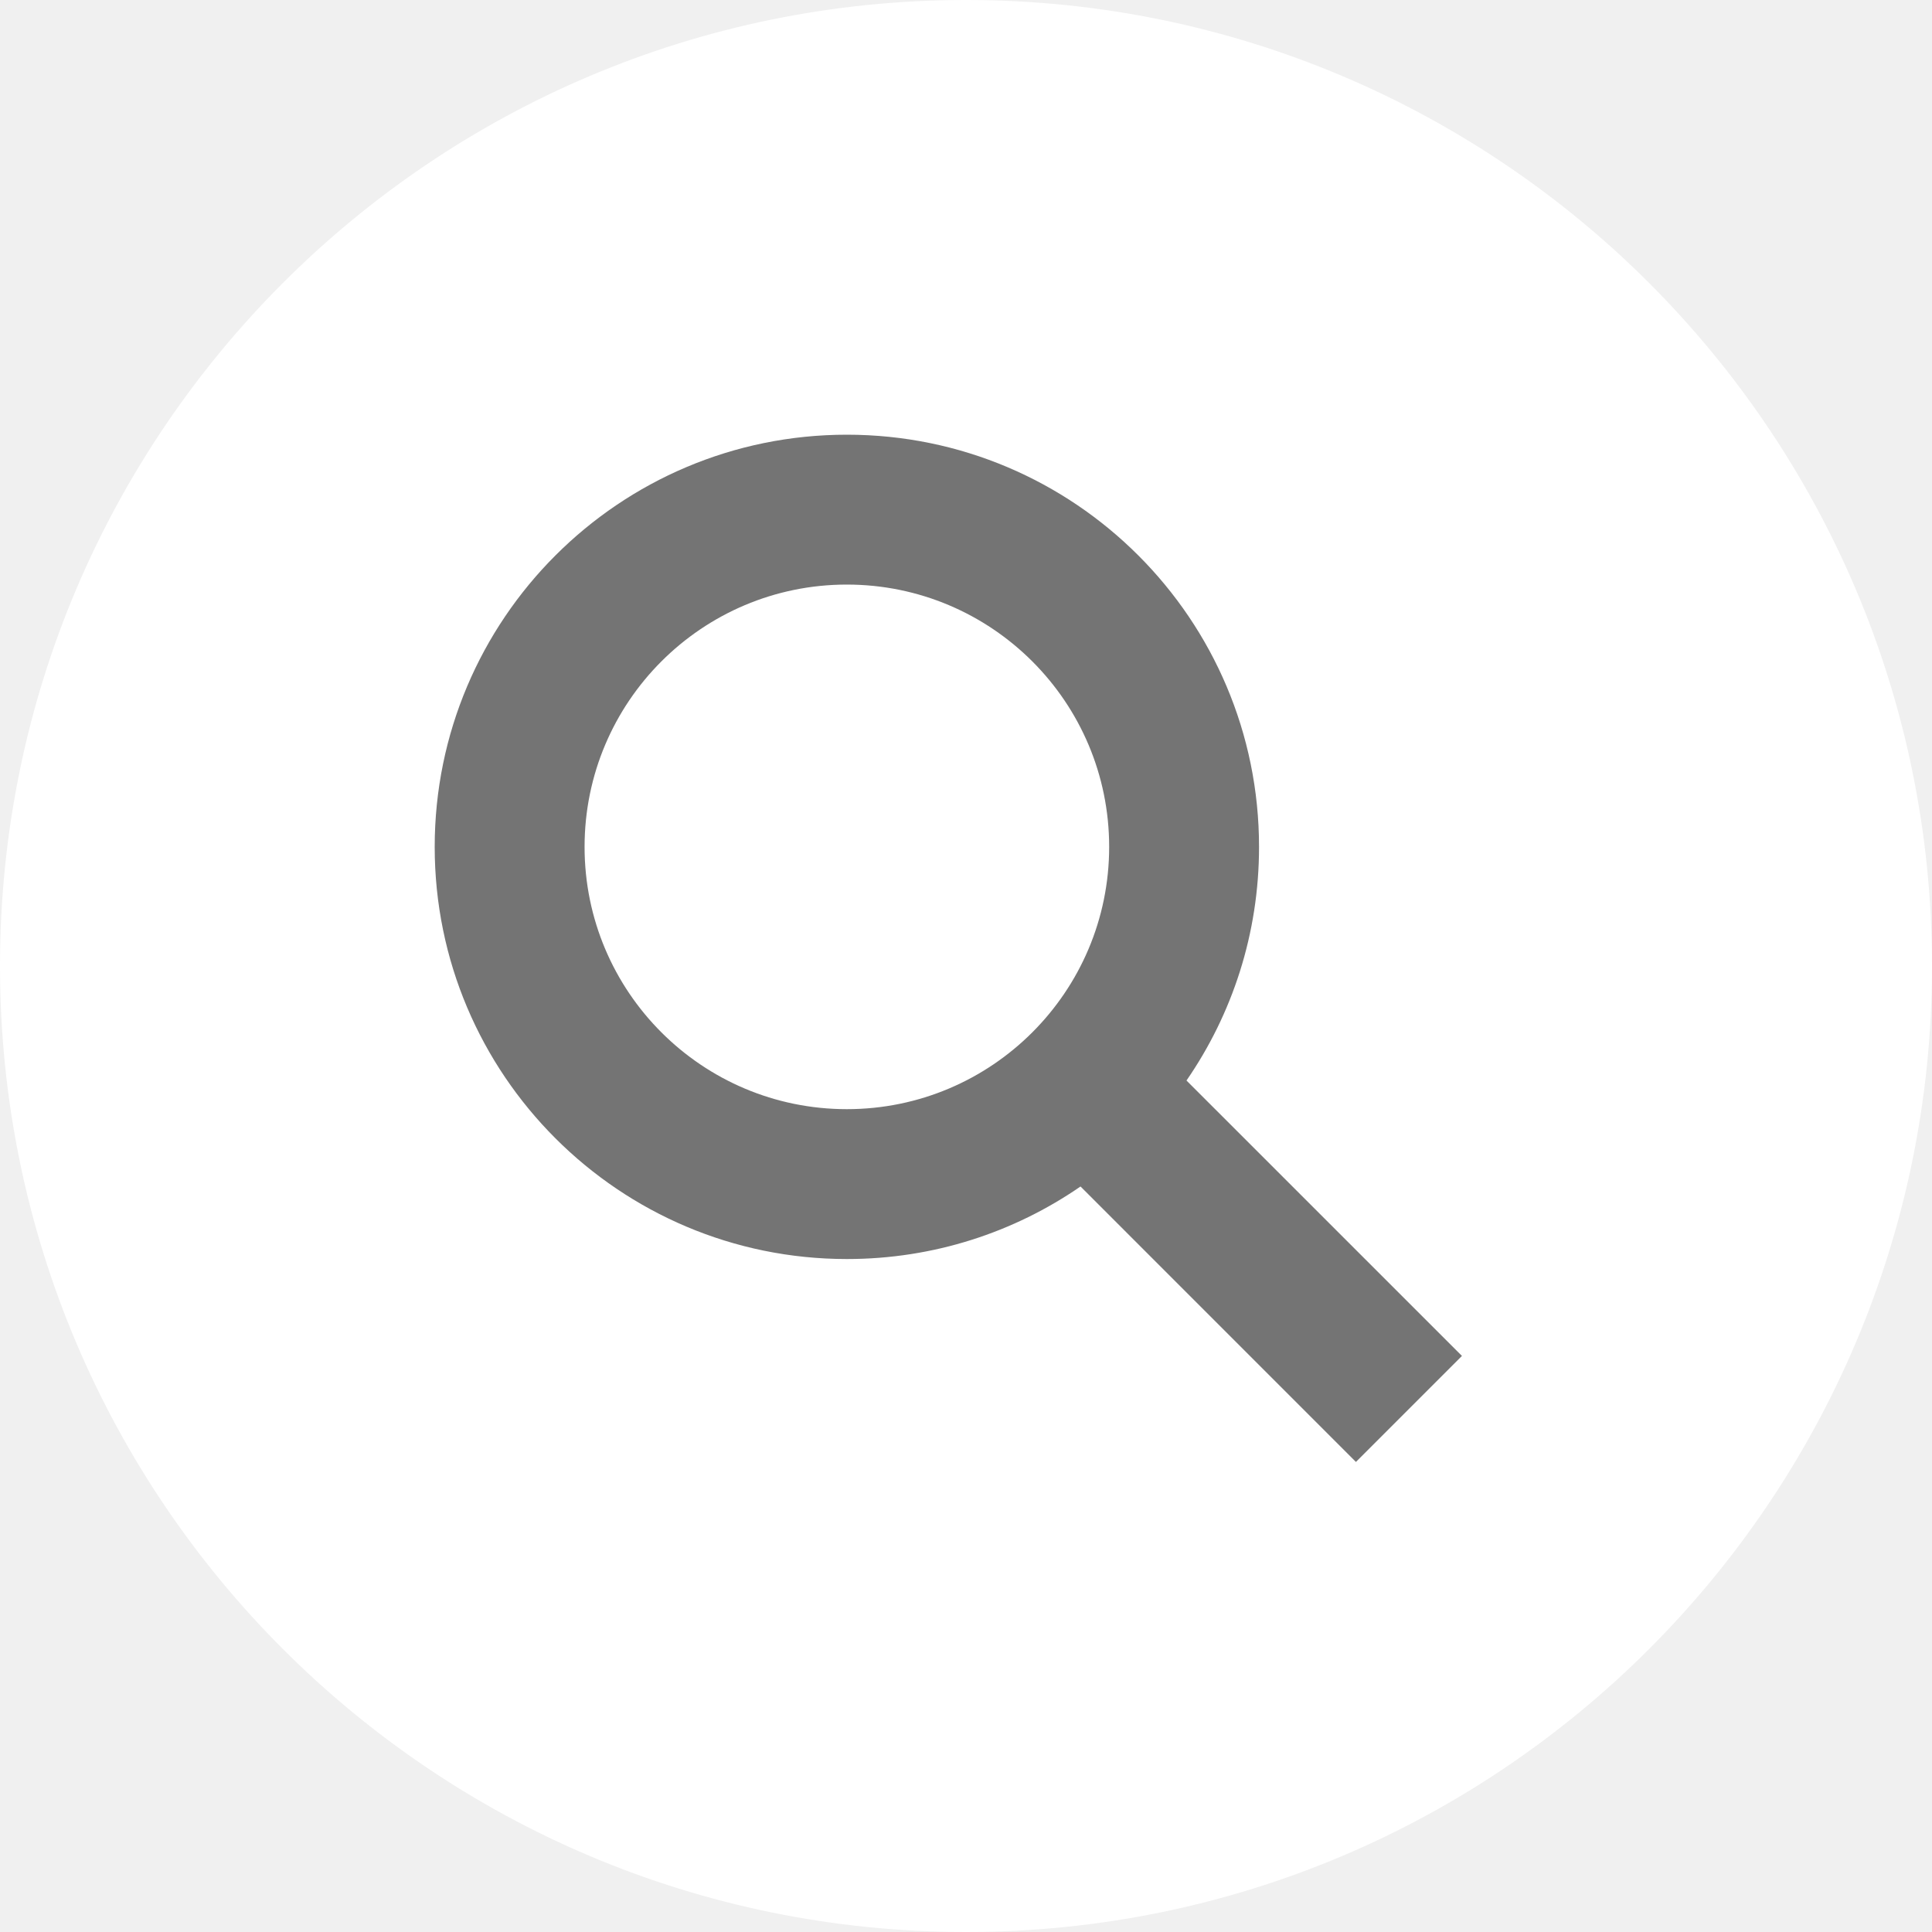
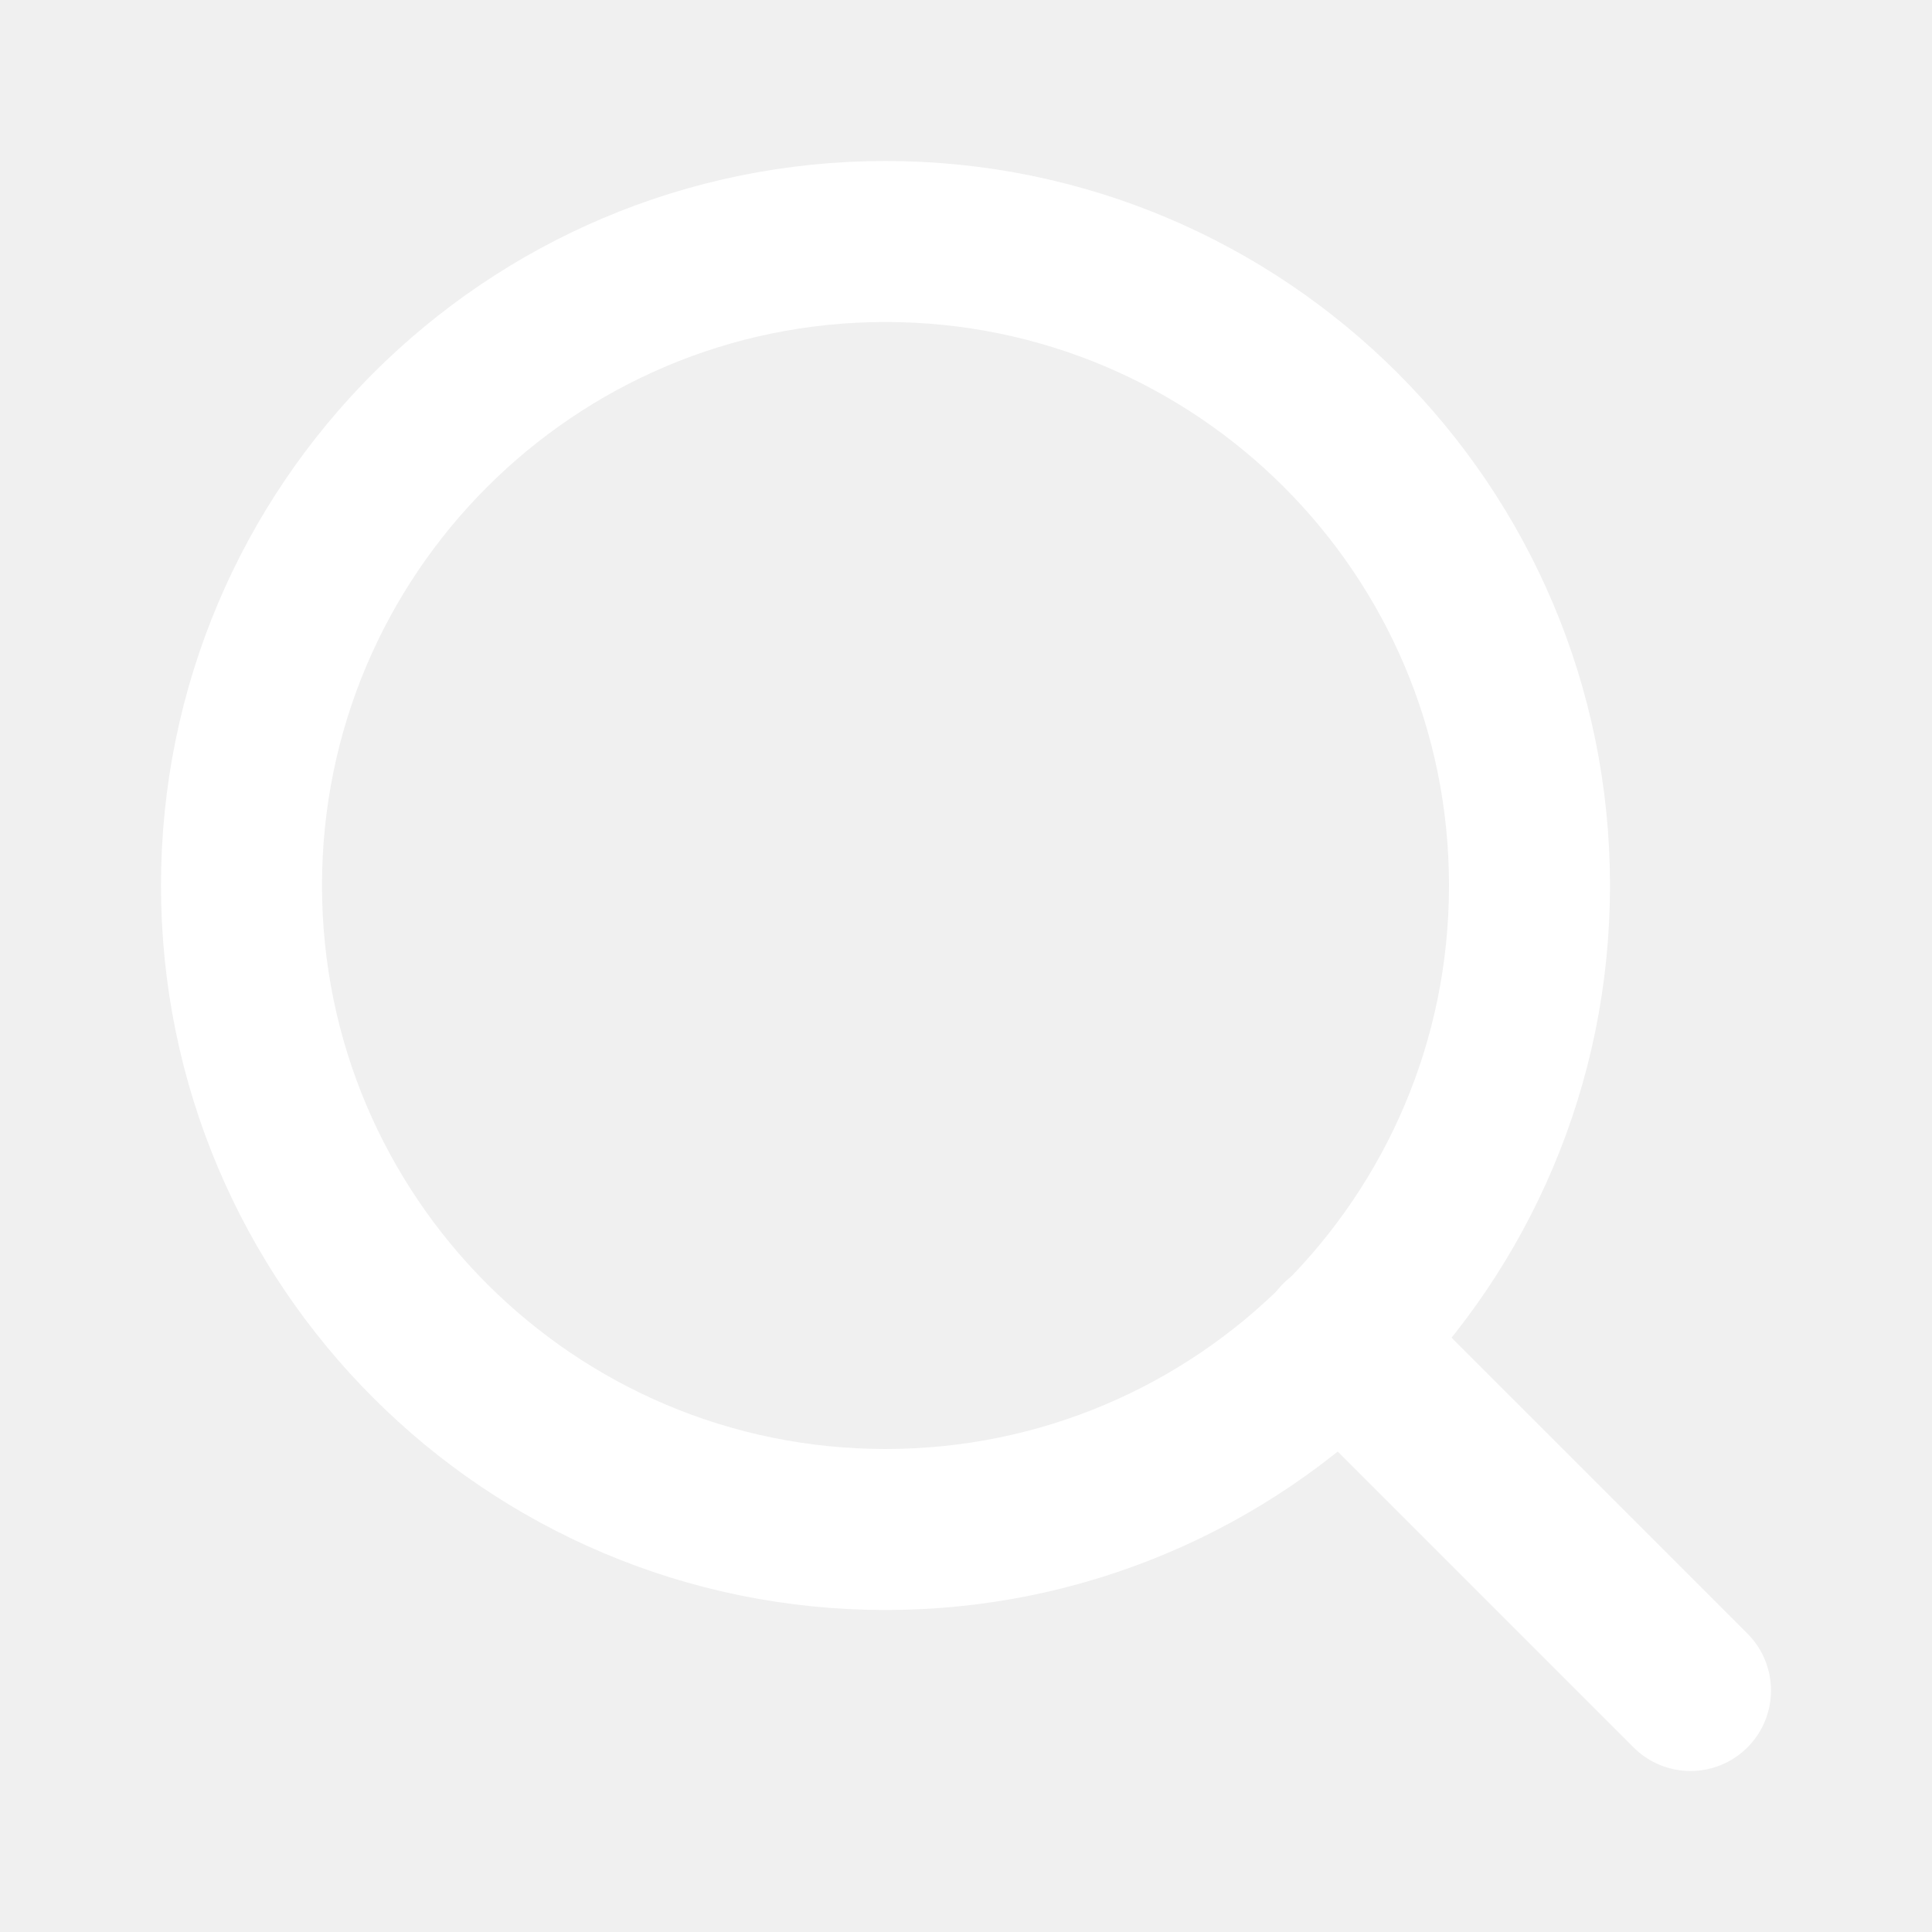
- <svg xmlns="http://www.w3.org/2000/svg" width="40" height="40" viewBox="0 0 40 40" fill="none">
-   <rect width="40" height="40" rx="20" fill="white" />
-   <path fill-rule="evenodd" clip-rule="evenodd" d="M22.371 24.565C20.996 25.513 19.33 26.067 17.534 26.067C12.821 26.067 9 22.247 9 17.534C9 12.821 12.821 9 17.534 9C22.247 9 26.067 12.821 26.067 17.534C26.067 19.33 25.513 20.996 24.565 22.371L30.268 28.073L28.073 30.268L22.371 24.565ZM17.533 22.964C20.532 22.964 22.964 20.533 22.964 17.534C22.964 14.534 20.532 12.103 17.533 12.103C14.534 12.103 12.103 14.534 12.103 17.534C12.103 20.533 14.534 22.964 17.533 22.964Z" fill="#747474" />
+ <svg xmlns="http://www.w3.org/2000/svg" width="24" height="24" viewBox="0 0 24 24" fill="none">
+   <path d="M11 19C15.418 19 19 15.418 19 11C19 6.582 15.418 3 11 3C6.582 3 3 6.582 3 11C3 15.418 6.582 19 11 19Z" stroke="white" stroke-width="2" stroke-linecap="round" stroke-linejoin="round" />
+   <path d="M21 21L16.65 16.65" stroke="white" stroke-width="2" stroke-linecap="round" stroke-linejoin="round" />
</svg>
